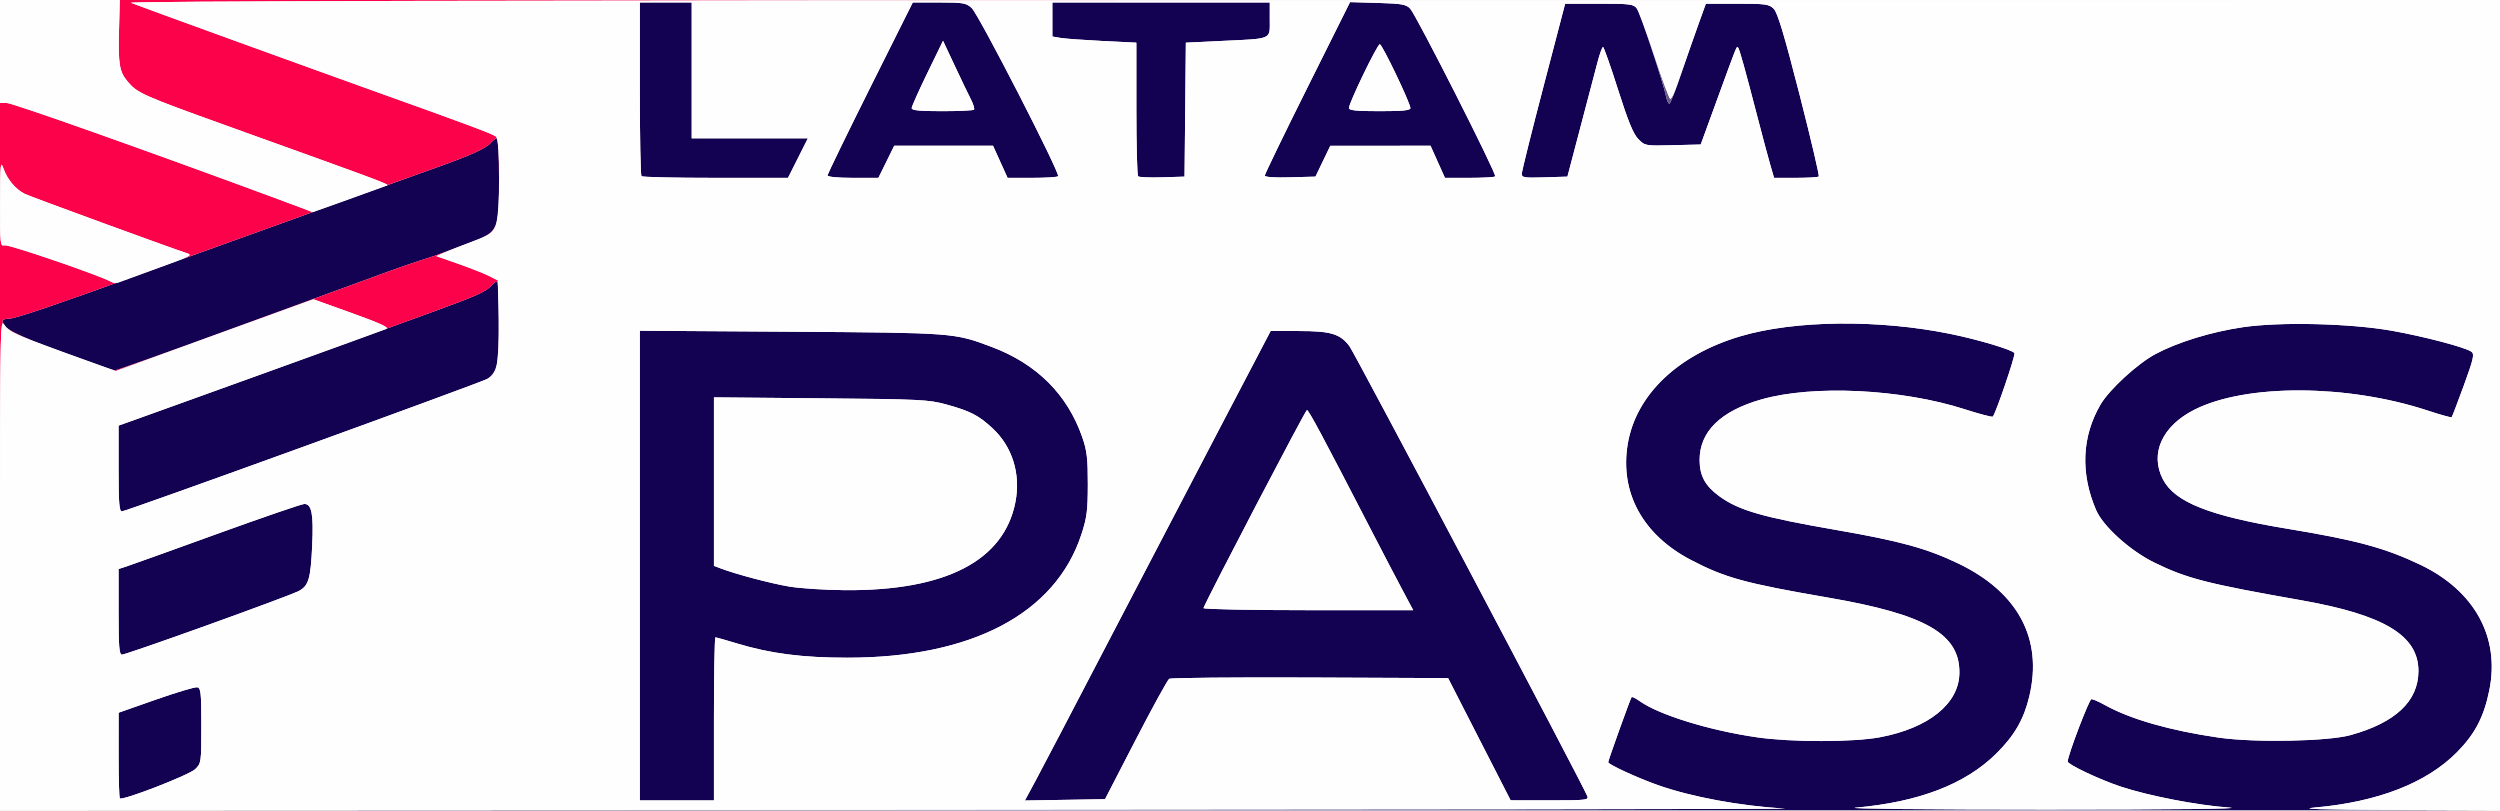
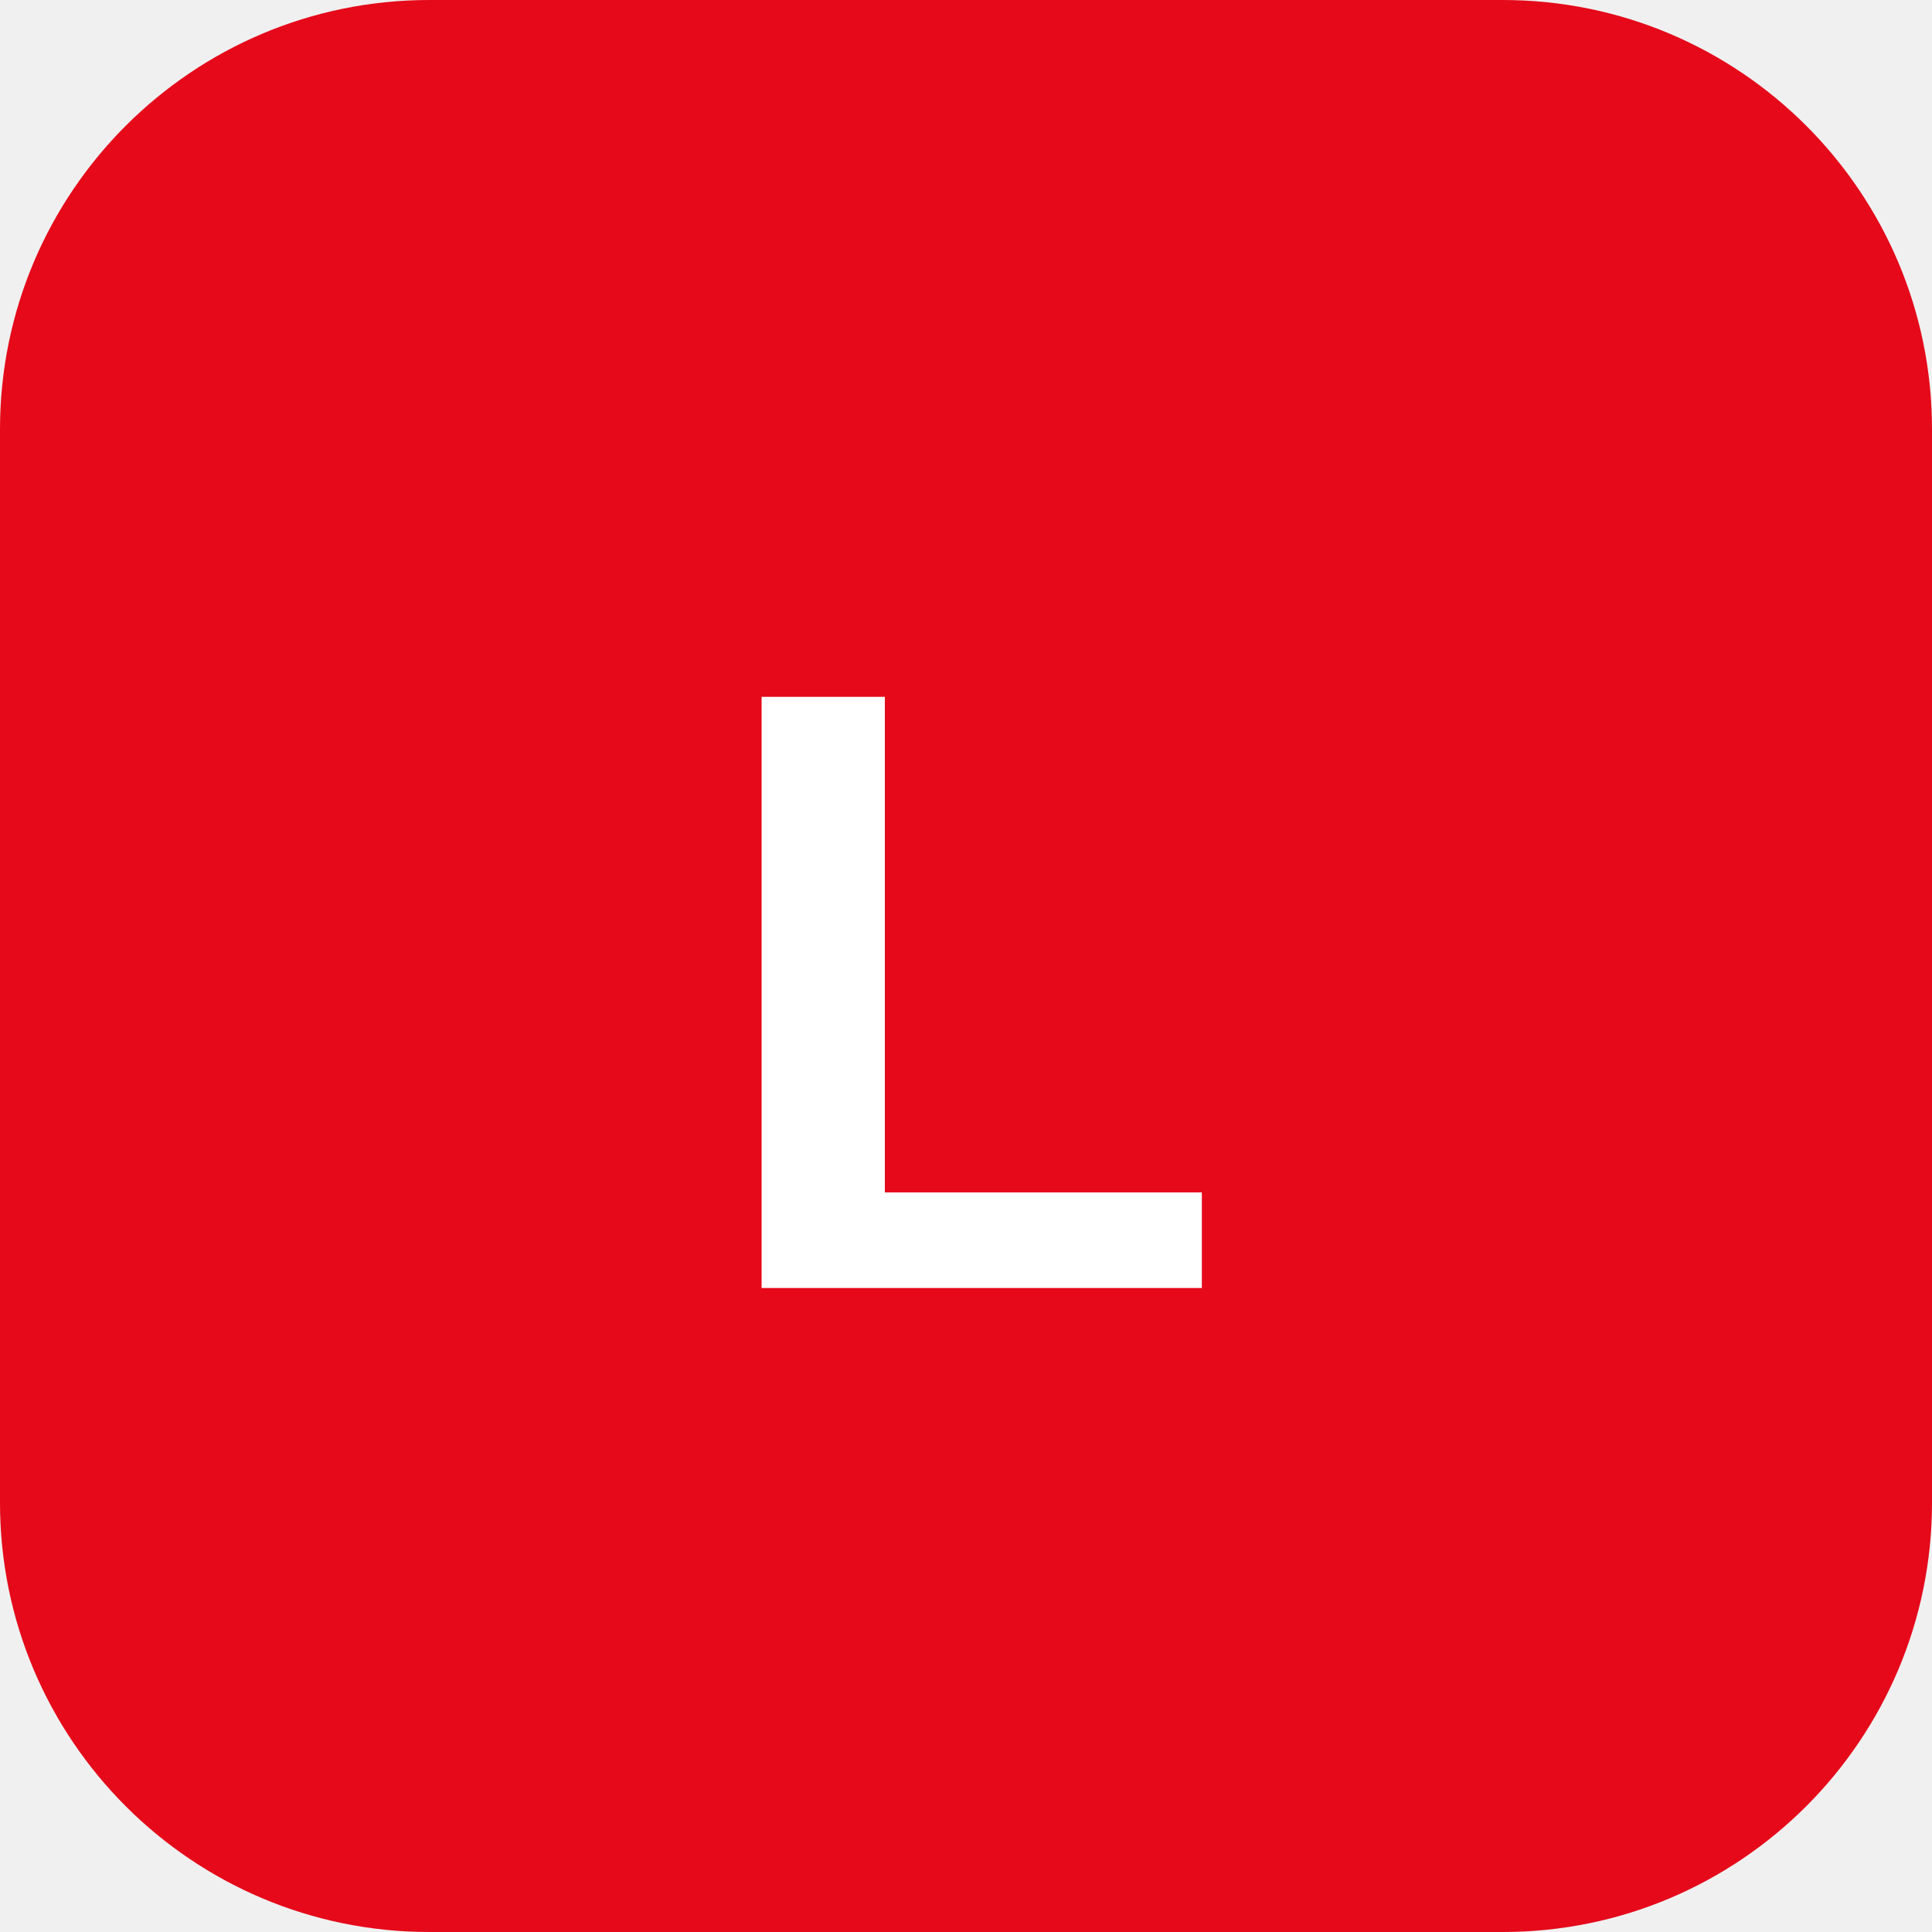
- <svg xmlns="http://www.w3.org/2000/svg" width="1012" height="328" viewBox="0 0 1012 328">
-   <g>
-     <path d="M 1012.00 328.00 L 0.00 328.00 L 363.75 327.82 C562.13,327.72 722.53,327.51 722.53,327.34 C722.53,327.34 722.52,327.33 722.50,327.33 C704.14,326.21 684.69,322.60 671.06,317.79 C662.87,314.90 651.00,309.43 651.00,308.55 C651.00,307.79 660.04,282.62 660.47,282.20 C660.70,281.97 662.17,282.70 663.74,283.81 C671.54,289.37 691.89,295.66 711.13,298.45 C725.18,300.50 750.23,300.48 761.07,298.43 C780.74,294.70 792.91,284.90 793.16,272.61 C793.48,256.71 779.72,248.75 740.15,241.93 C706.36,236.10 698.45,233.94 684.58,226.72 C665.02,216.55 655.65,199.44 658.89,179.83 C662.19,159.85 679.18,143.60 704.63,136.09 C726.60,129.61 760.48,129.24 789.50,135.17 C800.75,137.46 814.65,141.62 815.45,142.93 C815.95,143.72 807.84,167.49 806.69,168.65 C806.41,168.93 801.30,167.59 795.34,165.67 C769.71,157.43 733.98,155.70 713.00,161.69 C696.48,166.40 688.00,174.72 688.00,186.21 C688.01,192.62 690.26,196.73 696.07,200.94 C703.90,206.61 713.45,209.36 743.01,214.48 C768.97,218.97 779.93,221.97 792.67,228.08 C816.87,239.69 826.98,258.51 821.49,281.77 C819.29,291.11 815.48,297.74 808.11,305.03 C795.57,317.44 776.79,324.67 751.12,326.95 C746.38,327.38 780.97,327.72 828.00,327.72 C879.48,327.72 909.08,327.40 902.40,326.91 C889.56,325.99 870.00,322.21 858.55,318.44 C850.17,315.68 837.00,309.47 837.00,308.26 C837.00,305.86 845.70,283.01 846.62,283.01 C847.24,283.00 849.72,284.09 852.12,285.43 C862.41,291.14 878.47,295.74 898.00,298.57 C912.64,300.69 942.23,300.13 951.50,297.57 C969.70,292.53 978.92,283.85 978.98,271.71 C979.04,257.29 965.21,248.92 931.50,242.98 C893.26,236.24 885.32,234.21 872.06,227.73 C862.31,222.96 851.35,213.08 848.51,206.49 C842.09,191.61 842.72,176.68 850.32,163.72 C853.86,157.67 865.35,147.13 872.57,143.30 C881.70,138.45 895.20,134.31 908.00,132.44 C923.08,130.23 951.26,130.90 968.13,133.87 C981.09,136.16 998.18,140.66 1000.44,142.38 C1001.72,143.34 1001.29,145.23 997.37,156.00 C994.86,162.88 992.64,168.67 992.44,168.89 C992.23,169.10 987.88,167.90 982.78,166.21 C950.20,155.47 909.17,155.31 888.30,165.85 C875.24,172.44 870.17,183.62 875.53,194.00 C880.30,203.25 894.37,208.84 926.00,214.05 C953.81,218.63 965.52,221.81 979.77,228.62 C1001.72,239.12 1012.05,257.95 1007.67,279.45 C1005.48,290.20 1001.88,297.10 994.61,304.47 C982.31,316.94 962.47,324.67 937.00,326.89 C930.20,327.49 939.52,327.76 969.75,327.86 L 1012.00 328.00 ZM 289.00 291.00 L 289.00 324.00 L 259.00 324.00 L 259.00 133.88 L 320.25 134.28 C386.46,134.73 386.20,134.71 401.48,140.45 C419.69,147.31 432.10,159.69 438.11,177.00 C439.99,182.42 440.36,185.59 440.35,196.00 C440.33,206.80 439.97,209.59 437.69,216.50 C427.12,248.47 393.30,266.24 343.00,266.24 C324.87,266.24 311.82,264.56 298.36,260.47 C293.88,259.11 289.94,258.00 289.61,258.00 C289.27,258.00 289.00,272.85 289.00,291.00 ZM 459.70 299.53 L 447.32 323.50 L 414.87 324.05 L 419.33 315.78 C421.79,311.22 434.45,287.02 447.48,262.00 C460.51,236.98 480.89,197.94 492.76,175.25 L 514.36 134.00 L 525.71 134.00 C538.73,134.00 542.48,135.12 546.26,140.14 C548.45,143.06 640.84,317.83 642.56,322.31 C643.16,323.85 641.85,324.00 627.36,323.98 L 611.50 323.96 L 598.84 299.23 L 586.19 274.50 L 530.34 274.26 C499.63,274.13 473.96,274.37 473.29,274.79 C472.63,275.22 466.51,286.35 459.70,299.53 ZM 319.50 237.44 C323.90,238.19 334.08,238.84 342.12,238.90 C382.85,239.18 406.41,226.99 411.04,203.25 C413.26,191.86 409.80,180.76 401.70,173.29 C396.07,168.10 392.81,166.42 383.19,163.76 C376.01,161.77 372.62,161.60 332.25,161.24 L 289.00 160.85 L 289.00 229.05 L 291.75 230.10 C297.92,232.45 311.99,236.18 319.50,237.44 ZM 91.50 133.91 C67.30,142.76 47.05,149.97 46.50,149.93 C45.95,149.90 36.28,146.51 25.00,142.39 C6.13,135.52 1.00,132.84 1.00,129.89 C1.00,129.40 2.21,129.00 3.70,129.00 C6.19,129.00 23.55,123.09 61.50,109.32 C69.75,106.32 82.80,101.62 90.50,98.87 C98.20,96.11 108.10,92.55 112.50,90.95 C129.37,84.80 163.08,72.65 176.11,68.02 C190.90,62.76 196.92,60.01 198.94,57.57 C199.66,56.71 200.64,56.00 201.12,56.00 C201.61,56.00 202.00,63.21 202.00,72.03 C202.00,93.34 201.81,93.80 190.85,97.93 C186.26,99.66 180.93,101.69 179.00,102.43 C177.07,103.18 173.25,104.48 170.50,105.32 C167.75,106.16 161.68,108.26 157.00,109.98 C152.32,111.71 145.57,114.18 142.00,115.47 C138.43,116.77 115.70,125.07 91.50,133.91 ZM 122.54 180.94 C83.05,195.27 50.12,207.00 49.37,207.00 C48.26,207.00 48.00,203.67 48.00,189.66 L 48.00 172.31 L 80.25 160.69 C97.99,154.30 123.07,145.22 136.00,140.51 C148.93,135.80 166.72,129.32 175.55,126.10 C192.96,119.77 196.95,117.97 198.95,115.57 C199.66,114.70 200.64,114.00 201.12,114.00 C202.41,114.00 202.21,145.11 200.89,148.88 C200.28,150.63 198.56,152.69 197.07,153.47 C195.57,154.24 162.04,166.60 122.54,180.94 ZM 639.75 51.50 L 634.49 71.50 L 625.25 71.79 C616.92,72.05 616.00,71.90 616.03,70.29 C616.04,69.30 619.99,53.42 624.81,35.00 L 633.57 1.50 L 647.37 1.50 C659.95,1.50 661.29,1.67 662.61,3.47 C663.97,5.35 673.28,33.40 674.48,39.25 C674.79,40.76 675.37,42.00 675.77,41.99 C676.17,41.99 678.42,36.25 680.76,29.24 C683.11,22.23 686.28,13.12 687.80,9.00 L 690.58 1.50 L 703.27 1.50 C714.77,1.50 716.14,1.69 718.02,3.58 C719.55,5.10 722.31,14.28 728.45,38.26 C733.04,56.20 736.54,71.13 736.23,71.44 C735.92,71.75 731.72,72.00 726.90,72.00 L 718.14 72.00 L 716.62 66.75 C715.78,63.86 713.46,55.20 711.46,47.50 C706.25,27.41 704.12,19.79 703.55,19.21 C703.45,19.12 703.38,19.02 703.30,19.00 C702.88,18.93 702.09,21.10 695.99,37.83 L 695.01 40.50 L 688.45 58.50 L 677.18 58.78 C666.01,59.06 665.89,59.04 663.18,56.28 C661.16,54.22 659.04,49.04 654.98,36.26 C651.97,26.78 649.23,19.02 648.90,19.01 C648.57,19.01 647.55,21.81 646.65,25.25 C645.74,28.69 642.63,40.50 639.75,51.50 ZM 361.98 59.00 L 355.57 72.00 L 345.29 72.00 C339.12,72.00 335.00,71.60 335.00,71.00 C335.00,70.46 342.76,54.48 352.24,35.50 L 369.49 1.00 L 380.19 1.00 C389.89,1.00 391.12,1.21 393.34,3.25 C396.17,5.84 429.31,70.36 428.32,71.34 C427.96,71.71 423.21,72.00 417.77,72.00 L 407.87 72.00 L 401.98 59.00 ZM 535.50 65.26 L 532.50 71.50 L 522.25 71.78 C515.69,71.97 512.00,71.70 512.00,71.04 C512.00,70.47 519.76,54.45 529.25,35.43 L 546.50 0.86 L 557.72 1.18 C567.41,1.46 569.21,1.77 570.84,3.50 C573.32,6.14 606.02,70.65 605.26,71.41 C604.93,71.73 600.22,72.00 594.79,72.00 L 584.92 72.00 L 579.08 59.00 L 558.79 59.01 L 538.50 59.03 ZM 487.17 246.15 C486.98,246.62 506.01,247.00 529.45,247.00 L 572.07 247.00 L 567.67 238.75 C565.25,234.21 559.67,223.52 555.27,215.00 C535.02,175.79 529.78,166.00 529.04,166.00 C528.45,166.00 488.92,241.65 487.17,246.15 ZM 84.15 253.00 C65.81,259.60 50.18,265.00 49.40,265.00 C48.25,265.00 48.00,261.88 48.00,247.67 L 48.00 230.34 L 51.25 229.28 C53.04,228.70 69.54,222.78 87.93,216.11 C106.32,209.45 122.20,204.00 123.21,204.00 C126.18,204.00 126.97,208.16 126.38,220.72 C125.74,234.58 124.94,237.21 120.68,239.38 C118.93,240.27 102.49,246.40 84.15,253.00 ZM 479.77 44.38 L 479.50 71.50 L 470.45 71.78 C465.47,71.94 461.09,71.75 460.70,71.37 C460.32,70.98 460.00,58.65 460.00,43.97 L 460.00 17.27 L 446.25 16.59 C438.69,16.21 431.04,15.65 429.25,15.34 L 426.00 14.78 L 426.00 1.00 L 514.00 1.00 L 514.00 7.89 C514.00,8.40 514.00,8.87 514.01,9.31 C514.03,11.54 514.05,12.99 513.37,13.96 C512.00,15.95 507.74,15.94 494.77,16.56 L 480.03 17.27 ZM 327.02 56.00 L 318.98 72.00 L 289.66 72.00 C273.53,72.00 260.03,71.70 259.67,71.33 C259.30,70.97 259.00,54.99 259.00,35.83 L 259.00 1.00 L 280.00 1.00 L 280.00 56.00 ZM 79.00 311.37 C76.53,313.75 49.54,324.21 48.52,323.18 C48.23,322.90 48.00,314.98 48.01,305.58 L 48.02 288.50 L 63.11 283.20 C71.41,280.28 78.94,278.04 79.85,278.21 C81.30,278.49 81.50,280.40 81.50,293.75 C81.50,308.66 81.45,309.01 79.00,311.37 ZM 369.05 43.75 C369.01,44.68 372.11,45.00 381.33,45.00 C388.12,45.00 393.94,44.73 394.27,44.40 C394.60,44.07 394.02,42.16 392.99,40.15 C391.96,38.14 389.01,32.00 386.43,26.50 L 381.74 16.50 L 375.42 29.50 C371.94,36.65 369.07,43.06 369.05,43.75 ZM 546.04 43.75 C546.01,44.69 549.15,45.00 558.50,45.00 C567.87,45.00 570.98,44.69 570.94,43.75 C570.82,41.54 559.54,17.98 558.55,17.90 C557.58,17.81 546.11,41.51 546.04,43.75 Z" fill="rgb(19,1,81)" />
-     <path d="M 662.80 3.81 C663.85,5.81 666.80,13.89 669.69,22.70 C672.82,32.22 675.72,40.00 676.14,40.00 C676.57,40.00 677.67,37.86 678.58,35.25 C679.16,33.61 680.58,29.58 682.25,24.83 C681.73,26.35 681.23,27.84 680.76,29.24 C678.42,36.25 676.17,41.99 675.77,41.99 C675.37,42.00 674.79,40.76 674.48,39.25 C673.33,33.63 664.69,7.51 662.80,3.81 ZM 688.80 6.32 L 690.50 1.50 L 690.58 1.50 Z" fill="rgb(101,90,137)" />
-     <path d="M 201.12 56.00 C200.64,56.00 199.66,56.71 198.94,57.57 C196.92,60.01 190.90,62.76 176.11,68.02 C171.63,69.61 164.70,72.10 156.85,74.92 C156.34,74.07 147.00,70.77 92.00,50.97 C57.73,38.64 55.60,37.69 51.67,33.01 C48.31,29.03 47.80,25.94 48.19,11.75 L 48.50 0.00 L 1012.00 0.00 L 531.25 0.06 C207.45,0.11 52.99,0.45 52.99,1.13 C52.99,1.13 52.99,1.14 53.00,1.14 C56.29,2.47 130.08,29.24 155.00,38.15 C187.57,49.78 199.44,54.22 200.75,55.26 C200.88,55.36 201.01,55.62 201.12,56.00 ZM 0.00 228.25 L 0.00 328.00 L 0.00 41.67 L 2.75 41.69 C5.11,41.70 59.54,60.99 111.00,80.04 C119.16,83.06 125.92,85.60 126.50,85.87 C121.24,87.77 116.41,89.52 112.50,90.95 C108.10,92.55 98.20,96.11 90.50,98.87 C85.91,100.51 79.43,102.84 73.19,105.09 C77.43,103.40 77.32,103.06 75.89,102.59 C68.42,100.13 11.90,79.45 10.00,78.47 C6.29,76.57 3.00,72.68 1.46,68.34 C0.20,64.82 0.08,65.97 0.04,82.16 C0.00,99.12 0.08,99.79 1.93,99.31 C3.59,98.87 40.78,111.62 45.00,114.08 C45.55,114.39 46.33,114.56 47.03,114.54 C19.07,124.60 5.85,129.00 3.70,129.00 C2.21,129.00 1.00,129.40 1.00,129.89 C1.00,130.21 1.06,130.52 1.19,130.84 C0.04,131.10 0.01,144.57 0.00,228.25 ZM 91.50 133.91 C115.70,125.07 138.43,116.77 142.00,115.47 C145.57,114.18 152.32,111.71 157.00,109.98 C161.68,108.26 167.75,106.16 170.50,105.32 C173.25,104.48 177.07,103.18 179.00,102.43 C180.39,101.89 183.54,100.69 186.91,99.41 C183.65,100.67 180.71,101.84 179.55,102.36 L 176.60 103.67 L 185.55 106.81 C190.47,108.54 196.07,110.76 198.00,111.73 L 201.50 113.50 L 201.54 115.34 C201.42,114.49 201.28,114.00 201.12,114.00 C200.64,114.00 199.66,114.70 198.95,115.57 C196.95,117.97 192.96,119.77 175.55,126.10 C170.99,127.76 164.05,130.29 156.62,133.00 C156.98,132.28 153.02,130.54 142.54,126.78 L 126.86 121.15 L 86.86 135.67 L 46.87 150.20 L 43.74 149.07 C45.35,149.61 46.33,149.92 46.50,149.93 C47.05,149.97 67.30,142.76 91.50,133.91 ZM 2.71 132.67 C4.51,134.12 7.92,135.80 13.74,138.13 C6.64,135.43 4.08,134.12 2.71,132.67 ZM 201.98 77.80 C202.00,76.07 202.00,74.15 202.00,72.03 C202.00,67.08 201.88,62.63 201.68,59.69 C202.08,64.19 202.18,71.36 201.98,77.80 ZM 194.64 96.43 C198.08,94.94 199.92,93.53 200.89,90.45 C200.80,90.85 200.70,91.17 200.60,91.42 C199.62,93.76 198.65,94.75 194.64,96.43 ZM 196.25 153.81 C191.35,155.80 168.34,164.27 141.93,173.88 C169.81,163.72 191.72,155.62 196.25,153.81 ZM 201.87 136.64 C201.84,140.32 201.71,143.18 201.42,145.42 C201.62,143.14 201.77,140.02 201.87,136.64 ZM 200.06 150.52 C199.35,151.91 198.39,152.78 197.14,153.43 C197.13,153.43 197.12,153.44 197.11,153.44 C198.14,152.90 199.26,151.75 200.06,150.52 ZM 55.89 169.47 L 48.00 172.31 L 48.00 172.26 L 55.75 169.52 ZM 59.02 203.74 C53.18,205.79 49.63,207.00 49.37,207.00 C49.61,207.00 53.10,205.81 59.02,203.74 Z" fill="rgb(251,2,75)" />
-     <path d="M 0.00 228.25 C0.01,130.68 0.05,128.57 1.86,131.54 C3.51,134.24 6.17,135.47 25.29,142.39 L 46.87 150.20 L 86.86 135.67 L 126.86 121.15 L 142.54 126.78 C154.11,130.94 157.74,132.62 156.37,133.19 C154.42,133.99 69.27,164.74 55.75,169.52 L 48.00 172.26 L 48.00 189.63 C48.00,203.67 48.26,207.00 49.37,207.00 C51.04,207.00 193.22,155.46 197.14,153.43 C201.29,151.28 202.15,146.76 201.80,129.00 L 201.50 113.50 L 198.00 111.73 C196.07,110.76 190.47,108.54 185.55,106.81 L 176.60 103.67 L 179.55 102.36 C181.17,101.64 186.26,99.64 190.85,97.92 C198.15,95.17 199.37,94.36 200.60,91.42 C202.48,86.91 202.61,56.73 200.75,55.26 C199.44,54.22 187.57,49.78 155.00,38.15 C130.08,29.24 56.29,2.47 53.00,1.14 C51.31,0.45 205.69,0.11 531.25,0.06 L 1012.00 0.00 L 1012.00 164.00 L 1012.00 328.00 L 969.75 327.86 C939.52,327.76 930.20,327.49 937.00,326.89 C962.47,324.67 982.31,316.94 994.61,304.47 C1001.88,297.10 1005.48,290.20 1007.67,279.45 C1012.05,257.95 1001.72,239.12 979.77,228.62 C965.52,221.81 953.81,218.63 926.00,214.05 C894.37,208.84 880.30,203.25 875.53,194.00 C870.17,183.62 875.24,172.44 888.30,165.85 C909.17,155.31 950.20,155.47 982.78,166.21 C987.88,167.90 992.23,169.10 992.44,168.89 C992.64,168.67 994.86,162.88 997.37,156.00 C1001.29,145.23 1001.72,143.34 1000.44,142.38 C998.18,140.66 981.09,136.16 968.13,133.87 C951.26,130.90 923.08,130.23 908.00,132.44 C895.20,134.31 881.70,138.45 872.57,143.30 C865.35,147.13 853.86,157.67 850.32,163.72 C842.72,176.68 842.09,191.61 848.51,206.49 C851.35,213.08 862.31,222.96 872.06,227.73 C885.32,234.21 893.26,236.24 931.50,242.98 C965.21,248.92 979.04,257.29 978.98,271.71 C978.92,283.85 969.70,292.53 951.50,297.57 C942.23,300.13 912.64,300.69 898.00,298.57 C878.47,295.74 862.41,291.14 852.12,285.43 C849.72,284.09 847.24,283.00 846.62,283.01 C845.70,283.01 837.00,305.86 837.00,308.26 C837.00,309.47 850.17,315.68 858.55,318.44 C870.00,322.21 889.56,325.99 902.40,326.91 C909.08,327.40 879.48,327.72 828.00,327.72 C780.97,327.72 746.38,327.38 751.12,326.95 C776.79,324.67 795.57,317.44 808.11,305.03 C815.48,297.74 819.29,291.11 821.49,281.77 C826.98,258.51 816.87,239.69 792.67,228.08 C779.93,221.97 768.97,218.97 743.01,214.48 C713.45,209.36 703.90,206.61 696.07,200.94 C690.26,196.73 688.01,192.62 688.00,186.21 C688.00,174.72 696.48,166.40 713.00,161.69 C733.98,155.70 769.71,157.43 795.34,165.67 C801.30,167.59 806.41,168.93 806.69,168.65 C807.84,167.49 815.95,143.72 815.45,142.93 C814.65,141.62 800.75,137.46 789.50,135.17 C760.48,129.24 726.60,129.61 704.63,136.09 C679.18,143.60 662.19,159.85 658.89,179.83 C655.65,199.44 665.02,216.55 684.58,226.72 C698.45,233.94 706.36,236.10 740.15,241.93 C779.72,248.75 793.48,256.71 793.16,272.61 C792.91,284.90 780.74,294.70 761.07,298.43 C750.23,300.48 725.18,300.50 711.13,298.45 C691.89,295.66 671.54,289.37 663.74,283.81 C662.17,282.70 660.70,281.97 660.47,282.20 C660.04,282.62 651.00,307.79 651.00,308.55 C651.00,309.43 662.87,314.90 671.06,317.79 C684.69,322.60 704.14,326.21 722.50,327.33 C725.25,327.50 563.81,327.72 363.75,327.82 L 0.00 328.00 L 0.00 228.25 ZM 79.00 311.37 C81.45,309.01 81.50,308.66 81.50,293.75 C81.50,280.40 81.30,278.49 79.85,278.21 C78.94,278.04 71.41,280.28 63.11,283.20 L 48.02 288.50 L 48.01 305.58 C48.00,314.98 48.23,322.90 48.52,323.18 C49.54,324.21 76.53,313.75 79.00,311.37 ZM 289.00 291.00 C289.00,272.85 289.27,258.00 289.61,258.00 C289.94,258.00 293.88,259.11 298.36,260.47 C311.82,264.56 324.87,266.24 343.00,266.24 C393.30,266.24 427.12,248.47 437.69,216.50 C439.97,209.59 440.33,206.80 440.35,196.00 C440.36,185.59 439.99,182.42 438.11,177.00 C432.10,159.69 419.69,147.31 401.48,140.45 C386.20,134.71 386.46,134.73 320.25,134.28 L 259.00 133.88 L 259.00 228.94 L 259.00 324.00 L 274.00 324.00 L 289.00 324.00 L 289.00 291.00 ZM 459.70 299.53 C466.51,286.35 472.63,275.22 473.29,274.79 C473.96,274.37 499.63,274.13 530.34,274.26 L 586.19 274.50 L 598.84 299.23 L 611.50 323.96 L 627.36 323.98 C641.85,324.00 643.16,323.85 642.56,322.31 C640.84,317.83 548.45,143.06 546.26,140.14 C542.48,135.12 538.73,134.00 525.71,134.00 L 514.36 134.00 L 492.76 175.25 C480.89,197.94 460.51,236.98 447.48,262.00 C434.45,287.02 421.79,311.22 419.33,315.78 L 414.87 324.05 L 431.09 323.78 L 447.32 323.50 L 459.70 299.53 ZM 84.15 253.00 C102.49,246.40 118.93,240.27 120.68,239.38 C124.94,237.21 125.74,234.58 126.38,220.72 C126.97,208.16 126.18,204.00 123.21,204.00 C122.20,204.00 106.32,209.45 87.93,216.11 C69.54,222.78 53.04,228.70 51.25,229.28 L 48.00 230.34 L 48.00 247.67 C48.00,261.88 48.25,265.00 49.40,265.00 C50.18,265.00 65.81,259.60 84.15,253.00 ZM 323.00 64.00 L 327.02 56.00 L 303.51 56.00 L 280.00 56.00 L 280.00 28.50 L 280.00 1.00 L 269.50 1.00 L 259.00 1.00 L 259.00 35.83 C259.00,54.99 259.30,70.97 259.67,71.33 C260.03,71.70 273.53,72.00 289.66,72.00 L 318.98 72.00 L 323.00 64.00 ZM 358.78 65.50 L 361.98 59.00 L 381.98 59.00 L 401.98 59.00 L 404.93 65.50 L 407.87 72.00 L 417.77 72.00 C423.21,72.00 427.96,71.71 428.32,71.34 C429.31,70.36 396.17,5.84 393.34,3.25 C391.12,1.21 389.89,1.00 380.19,1.00 L 369.49 1.00 L 352.24 35.50 C342.76,54.48 335.00,70.46 335.00,71.00 C335.00,71.60 339.12,72.00 345.29,72.00 L 355.57 72.00 L 358.78 65.50 ZM 479.77 44.38 L 480.03 17.27 L 494.77 16.56 C515.33,15.58 514.00,16.18 514.00,7.89 L 514.00 1.00 L 470.00 1.00 L 426.00 1.00 L 426.00 7.89 L 426.00 14.78 L 429.25 15.34 C431.04,15.65 438.69,16.21 446.25,16.59 L 460.00 17.27 L 460.00 43.97 C460.00,58.65 460.32,70.98 460.70,71.37 C461.09,71.75 465.47,71.94 470.45,71.78 L 479.50 71.50 L 479.77 44.38 ZM 535.50 65.26 L 538.50 59.03 L 558.79 59.01 L 579.08 59.00 L 582.00 65.50 L 584.92 72.00 L 594.79 72.00 C600.22,72.00 604.93,71.73 605.26,71.41 C606.02,70.65 573.32,6.14 570.84,3.50 C569.21,1.77 567.41,1.46 557.72,1.18 L 546.50 0.86 L 529.25 35.43 C519.76,54.45 512.00,70.47 512.00,71.04 C512.00,71.70 515.69,71.97 522.25,71.78 L 532.50 71.50 L 535.50 65.26 ZM 639.75 51.50 C642.63,40.50 645.74,28.69 646.65,25.25 C647.55,21.81 648.57,19.01 648.90,19.01 C649.23,19.02 651.97,26.78 654.98,36.26 C659.04,49.04 661.16,54.22 663.18,56.28 C665.89,59.04 666.01,59.06 677.18,58.78 L 688.45 58.50 L 695.01 40.50 C703.34,17.68 702.96,18.62 703.55,19.21 C704.12,19.79 706.25,27.41 711.46,47.50 C713.46,55.20 715.78,63.86 716.62,66.75 L 718.14 72.00 L 726.90 72.00 C731.72,72.00 735.92,71.75 736.23,71.44 C736.54,71.13 733.04,56.20 728.45,38.26 C722.31,14.28 719.55,5.10 718.02,3.58 C716.14,1.69 714.77,1.50 703.22,1.50 L 690.50 1.50 L 685.37 16.00 C682.55,23.98 679.50,32.64 678.58,35.25 C677.67,37.86 676.57,40.00 676.14,40.00 C675.72,40.00 672.82,32.22 669.69,22.70 C666.57,13.19 663.37,4.53 662.59,3.45 C661.30,1.68 659.90,1.50 647.37,1.50 L 633.57 1.50 L 624.81 35.00 C619.99,53.42 616.04,69.30 616.03,70.29 C616.00,71.90 616.92,72.05 625.25,71.79 L 634.49 71.50 L 639.75 51.50 ZM 45.00 114.08 C40.78,111.62 3.59,98.87 1.93,99.31 C0.08,99.79 0.00,99.12 0.04,82.16 C0.08,65.97 0.20,64.82 1.46,68.34 C3.00,72.68 6.29,76.57 10.00,78.47 C11.90,79.45 68.42,100.13 75.89,102.59 C78.05,103.30 77.19,103.72 62.89,108.93 C55.53,111.61 48.83,114.06 48.00,114.38 C47.17,114.69 45.83,114.55 45.00,114.08 ZM 111.00 80.04 C59.54,60.99 5.11,41.70 2.75,41.69 L 0.00 41.67 L 0.00 20.83 L 0.00 0.00 L 24.25 -0.00 L 48.50 -0.00 L 48.19 11.75 C47.80,25.94 48.31,29.03 51.67,33.01 C55.60,37.69 57.73,38.64 92.00,50.97 C162.55,76.37 157.97,74.62 156.00,75.36 C150.50,77.43 126.56,85.98 126.53,85.89 C126.52,85.83 119.53,83.20 111.00,80.04 ZM 319.50 237.44 C311.99,236.18 297.92,232.45 291.75,230.10 L 289.00 229.05 L 289.00 194.95 L 289.00 160.85 L 332.25 161.24 C372.62,161.60 376.01,161.77 383.19,163.76 C392.81,166.42 396.07,168.10 401.70,173.29 C409.80,180.76 413.26,191.86 411.04,203.25 C406.41,226.99 382.85,239.18 342.12,238.90 C334.08,238.84 323.90,238.19 319.50,237.44 ZM 487.17 246.15 C488.92,241.65 528.45,166.00 529.04,166.00 C529.78,166.00 535.02,175.79 555.27,215.00 C559.67,223.52 565.25,234.21 567.67,238.75 L 572.07 247.00 L 529.45 247.00 C506.01,247.00 486.98,246.62 487.17,246.15 ZM 369.05 43.75 C369.07,43.06 371.94,36.65 375.42,29.50 L 381.74 16.50 L 386.43 26.50 C389.01,32.00 391.96,38.14 392.99,40.15 C394.02,42.16 394.60,44.07 394.27,44.40 C393.94,44.73 388.12,45.00 381.33,45.00 C372.11,45.00 369.01,44.68 369.05,43.75 ZM 546.04 43.75 C546.11,41.51 557.58,17.81 558.55,17.90 C559.54,17.98 570.82,41.54 570.94,43.75 C570.98,44.69 567.87,45.00 558.50,45.00 C549.15,45.00 546.01,44.69 546.04,43.75 Z" fill="rgb(254,254,254)" />
-   </g>
+ <svg xmlns="http://www.w3.org/2000/svg" width="36" height="36" viewBox="0 0 36 36">
+   <rect width="36" height="36" rx="8" fill="#E5091A" />
+   <text x="18" y="24" text-anchor="middle" fill="#fff" font-family="Arial,sans-serif" font-size="16" font-weight="800">L</text>
</svg>
